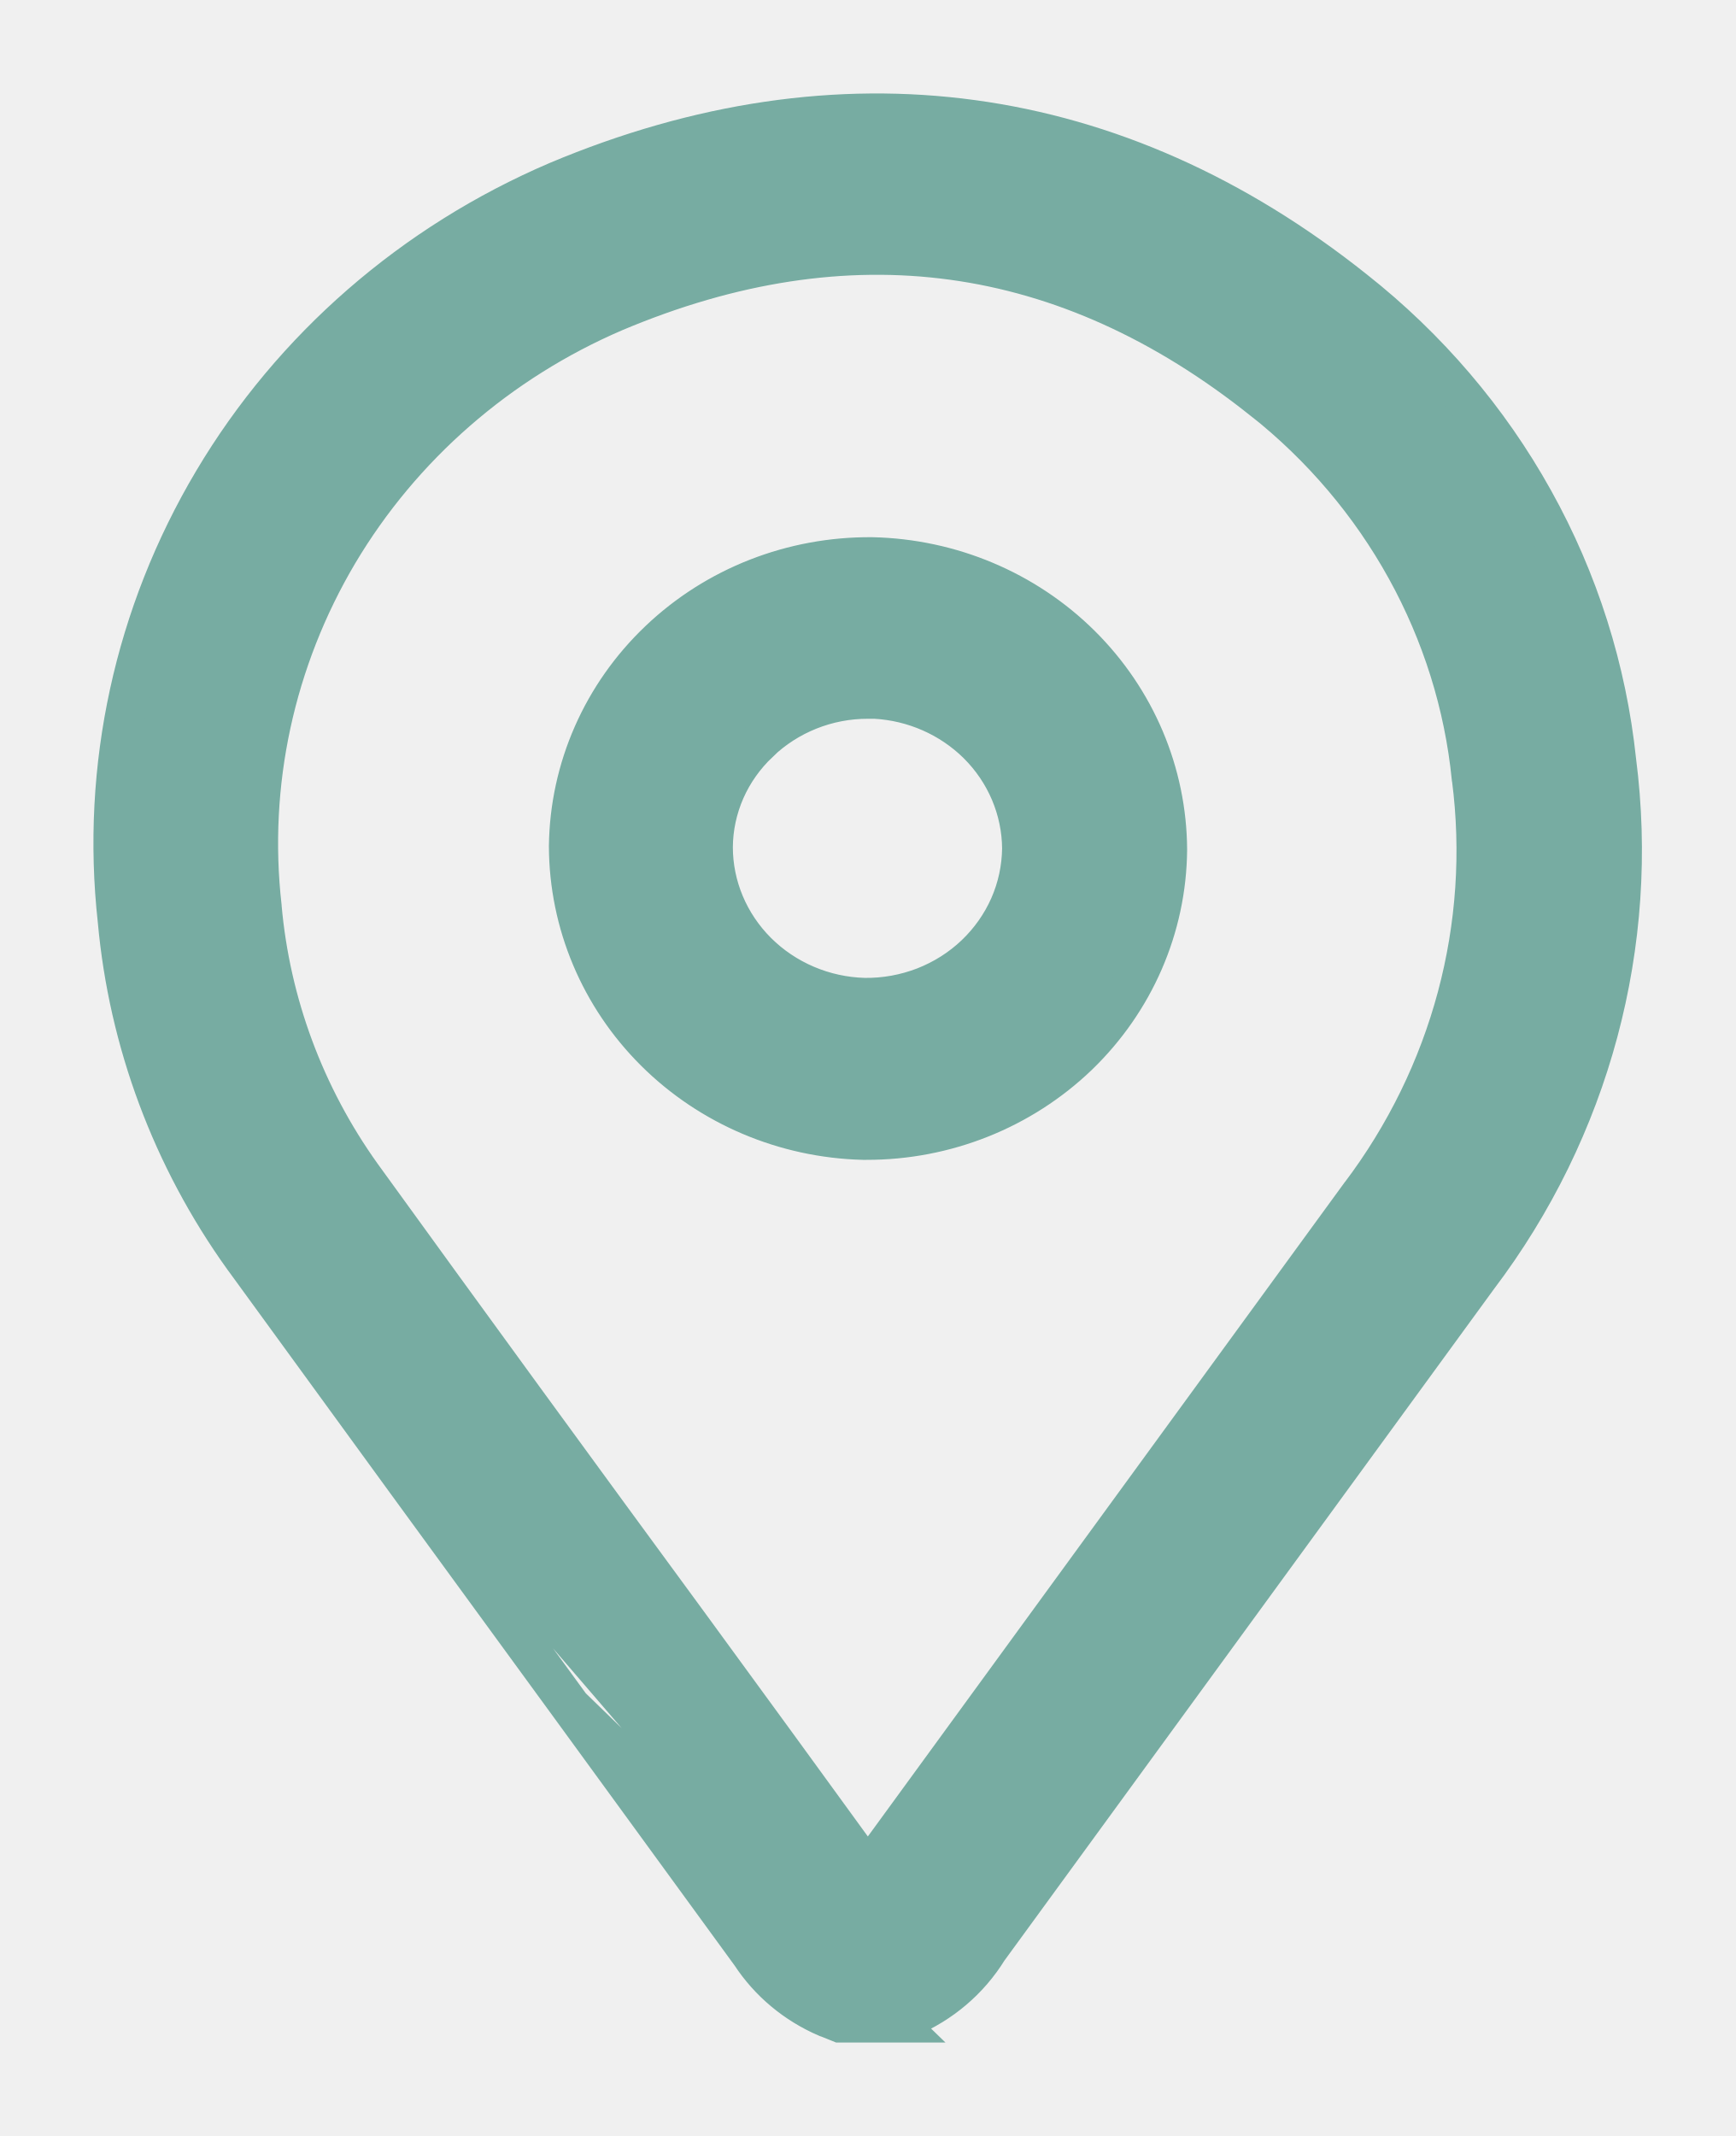
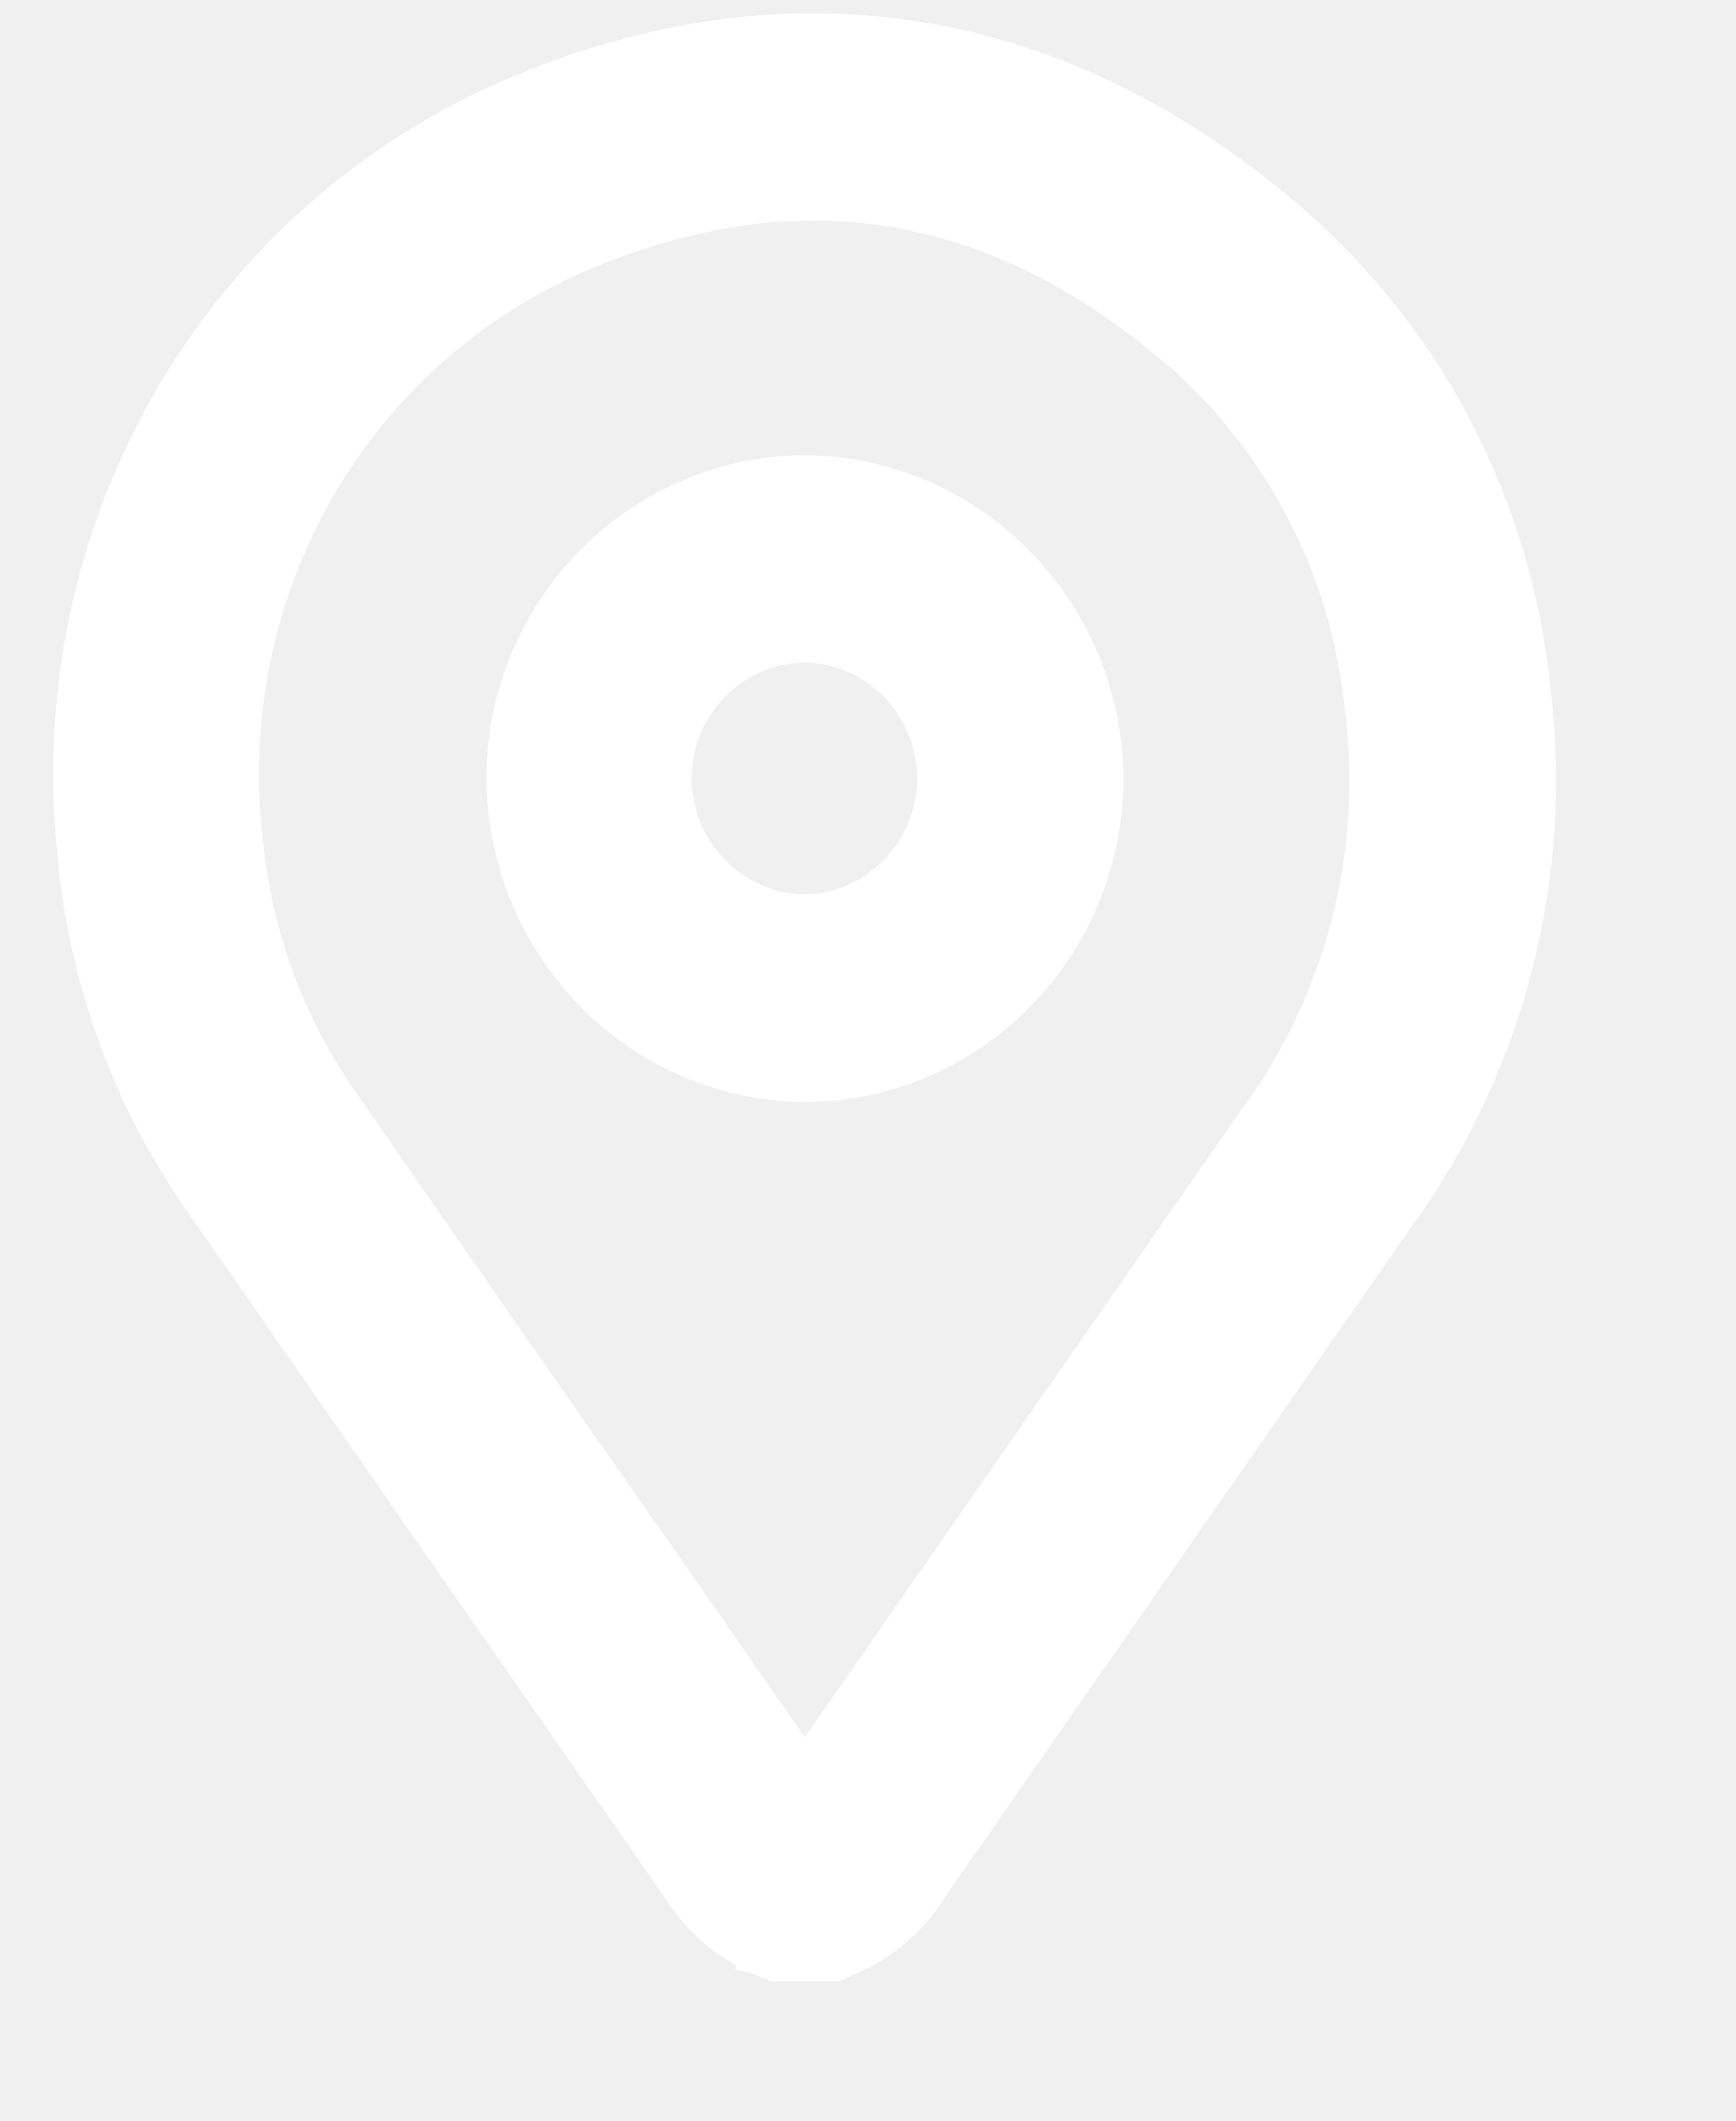
- <svg xmlns="http://www.w3.org/2000/svg" width="13" height="16" viewBox="0 0 13 16" fill="none">
-   <path d="M6.713 15.15H6.682H6.322H6.293L6.266 15.139L6.196 15.111L6.192 15.11L6.192 15.11C5.96 15.01 5.763 14.846 5.626 14.637L4.275 12.783L6.713 15.15ZM6.713 15.15L6.741 15.138M6.713 15.15L6.741 15.138M6.741 15.138L6.802 15.112C6.802 15.111 6.802 15.111 6.803 15.111C7.051 15.007 7.26 14.829 7.4 14.602C8.623 12.924 9.846 11.246 11.07 9.568C11.912 8.456 12.284 7.071 12.107 5.699C12.035 5.015 11.825 4.351 11.488 3.746C11.152 3.141 10.695 2.606 10.146 2.173C8.361 0.75 6.291 0.469 4.176 1.359L4.176 1.359L4.176 1.359C3.094 1.822 2.191 2.607 1.599 3.603C1.007 4.598 0.755 5.751 0.882 6.895C0.964 7.803 1.289 8.675 1.825 9.422L1.826 9.423M6.741 15.138L1.826 9.423M1.826 9.423C2.64 10.543 3.457 11.663 4.275 12.783L1.826 9.423ZM6.49 8.538C7.083 8.539 7.652 8.312 8.075 7.906C8.497 7.499 8.738 6.946 8.743 6.366L8.743 6.364C8.74 5.79 8.507 5.24 8.094 4.831C7.681 4.422 7.121 4.187 6.534 4.174L6.534 4.174L6.532 4.174C5.938 4.169 5.365 4.392 4.939 4.798C4.513 5.203 4.269 5.757 4.262 6.338H4.262L4.262 6.34C4.264 6.915 4.496 7.466 4.908 7.876C5.32 8.286 5.879 8.523 6.466 8.538L6.466 8.538H6.47H6.49ZM6.49 8.538L6.49 8.388V8.538H6.49ZM6.515 13.992L6.514 13.992L6.511 13.997C6.508 14.002 6.505 14.007 6.501 14.011C6.053 13.394 5.604 12.777 5.154 12.162L5.154 12.162C4.332 11.042 3.516 9.923 2.706 8.803C2.281 8.208 2.024 7.515 1.96 6.794L1.96 6.794L1.96 6.791C1.856 5.872 2.057 4.945 2.532 4.143C3.008 3.342 3.734 2.708 4.606 2.334C6.357 1.596 7.984 1.818 9.463 2.998L9.464 2.998C9.903 3.346 10.267 3.776 10.535 4.261C10.803 4.746 10.97 5.278 11.025 5.826L11.025 5.826L11.026 5.83C11.169 6.935 10.87 8.052 10.191 8.95L10.191 8.95L10.189 8.952C8.964 10.632 7.739 12.312 6.515 13.992ZM6.504 5.234L6.555 5.234C6.846 5.25 7.12 5.371 7.324 5.572C7.536 5.782 7.655 6.064 7.657 6.356C7.655 6.504 7.624 6.65 7.564 6.787C7.504 6.923 7.417 7.047 7.308 7.151C7.198 7.256 7.068 7.338 6.925 7.394C6.782 7.449 6.63 7.477 6.476 7.475C6.171 7.467 5.882 7.343 5.67 7.132C5.458 6.92 5.34 6.638 5.34 6.345C5.341 6.199 5.372 6.055 5.431 5.92C5.49 5.786 5.576 5.664 5.685 5.561L5.685 5.561L5.685 5.56C5.903 5.351 6.197 5.233 6.504 5.234Z" fill="#77ACA2" stroke="#77ACA2" stroke-width="0.3" />
+ <svg xmlns="http://www.w3.org/2000/svg" width="9" height="11" viewBox="0 0 9 11" fill="none">
+   <path d="M4.166 5.578C4.568 5.578 4.953 5.417 5.238 5.13C5.523 4.843 5.685 4.453 5.688 4.046L5.688 4.044C5.686 3.641 5.53 3.253 5.251 2.965C4.973 2.676 4.594 2.509 4.196 2.499L4.196 2.499L4.194 2.499C3.791 2.495 3.403 2.655 3.116 2.941C2.828 3.227 2.665 3.618 2.66 4.026L2.66 4.026L2.66 4.028C2.661 4.432 2.817 4.819 3.094 5.109C3.372 5.399 3.75 5.567 4.149 5.578L4.149 5.578H4.153H4.166ZM4.166 5.578L4.166 5.44V5.578H4.166ZM4.292 10.138H4.322L4.349 10.126L4.389 10.108C4.389 10.108 4.389 10.108 4.389 10.108C4.56 10.032 4.703 9.904 4.799 9.742C5.604 8.585 6.409 7.429 7.214 6.272C7.773 5.498 8.02 4.535 7.903 3.582C7.855 3.107 7.715 2.645 7.492 2.224C7.268 1.803 6.965 1.431 6.599 1.129C5.413 0.138 4.032 -0.059 2.625 0.562L2.625 0.562L2.625 0.562C1.905 0.885 1.304 1.432 0.911 2.125C0.518 2.817 0.351 3.619 0.435 4.413C0.489 5.045 0.705 5.65 1.062 6.171L1.062 6.171C1.598 6.944 2.136 7.716 2.674 8.489C2.674 8.489 2.674 8.489 2.674 8.489L3.564 9.767C3.657 9.916 3.792 10.034 3.952 10.106L3.952 10.107L3.956 10.108L4.002 10.127L4.028 10.138H4.055H4.292ZM4.173 9.252C3.889 8.842 3.605 8.433 3.32 8.025L3.319 8.025C2.779 7.253 2.242 6.481 1.708 5.709C1.432 5.303 1.265 4.83 1.223 4.338L1.223 4.338L1.222 4.335C1.155 3.707 1.286 3.074 1.595 2.528C1.905 1.981 2.377 1.55 2.943 1.296C3.516 1.043 4.064 0.957 4.585 1.032C5.107 1.107 5.612 1.343 6.096 1.748L6.097 1.748C6.382 1.985 6.619 2.277 6.793 2.608C6.968 2.939 7.076 3.302 7.112 3.676L7.112 3.676L7.113 3.679C7.206 4.434 7.011 5.197 6.569 5.809L6.569 5.809L6.567 5.811C5.769 6.958 4.971 8.105 4.173 9.252ZM4.175 3.299L4.182 3.299L4.19 3.299L4.19 3.299C4.376 3.305 4.553 3.384 4.685 3.52C4.818 3.658 4.894 3.844 4.895 4.039C4.894 4.137 4.874 4.234 4.836 4.324L4.963 4.377L4.836 4.324C4.798 4.414 4.744 4.496 4.675 4.564C4.606 4.633 4.525 4.687 4.436 4.723C4.347 4.759 4.253 4.777 4.158 4.776C3.969 4.77 3.788 4.69 3.656 4.551C3.523 4.412 3.448 4.226 3.448 4.031C3.449 3.934 3.468 3.839 3.506 3.75C3.543 3.661 3.597 3.58 3.665 3.513L3.666 3.512C3.802 3.375 3.985 3.299 4.175 3.299Z" fill="white" stroke="white" stroke-width="0.276" />
</svg>
